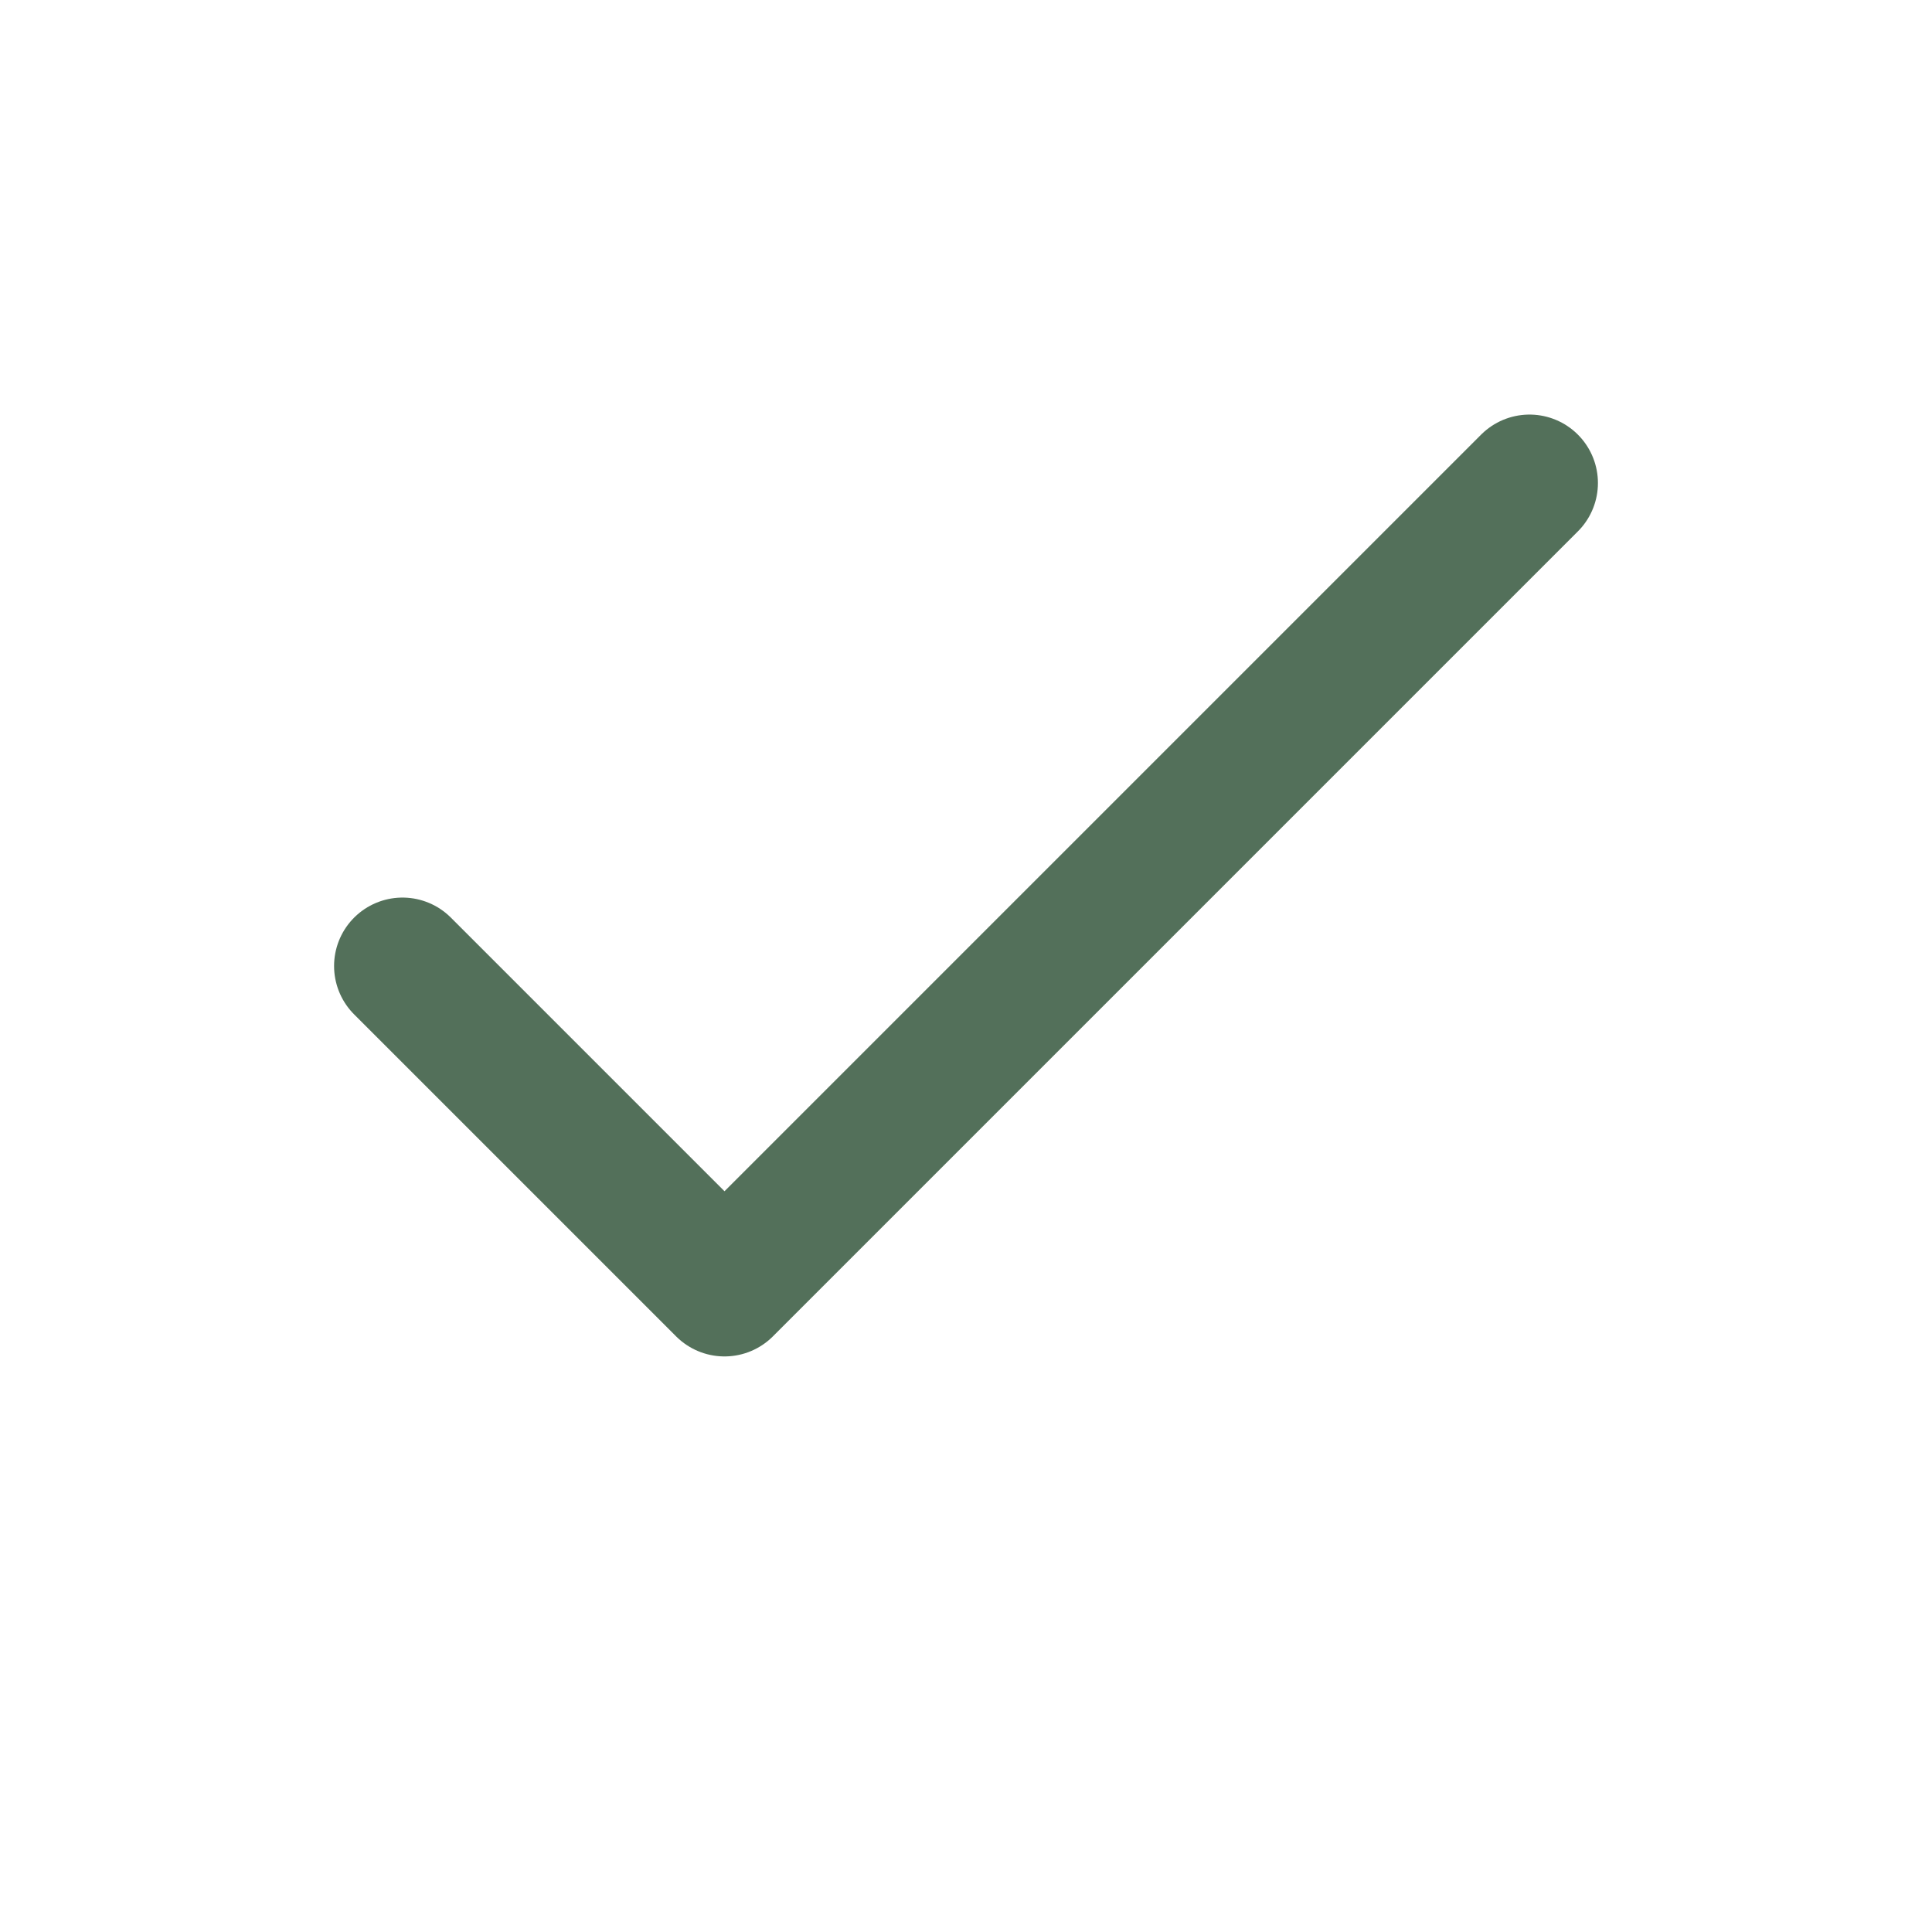
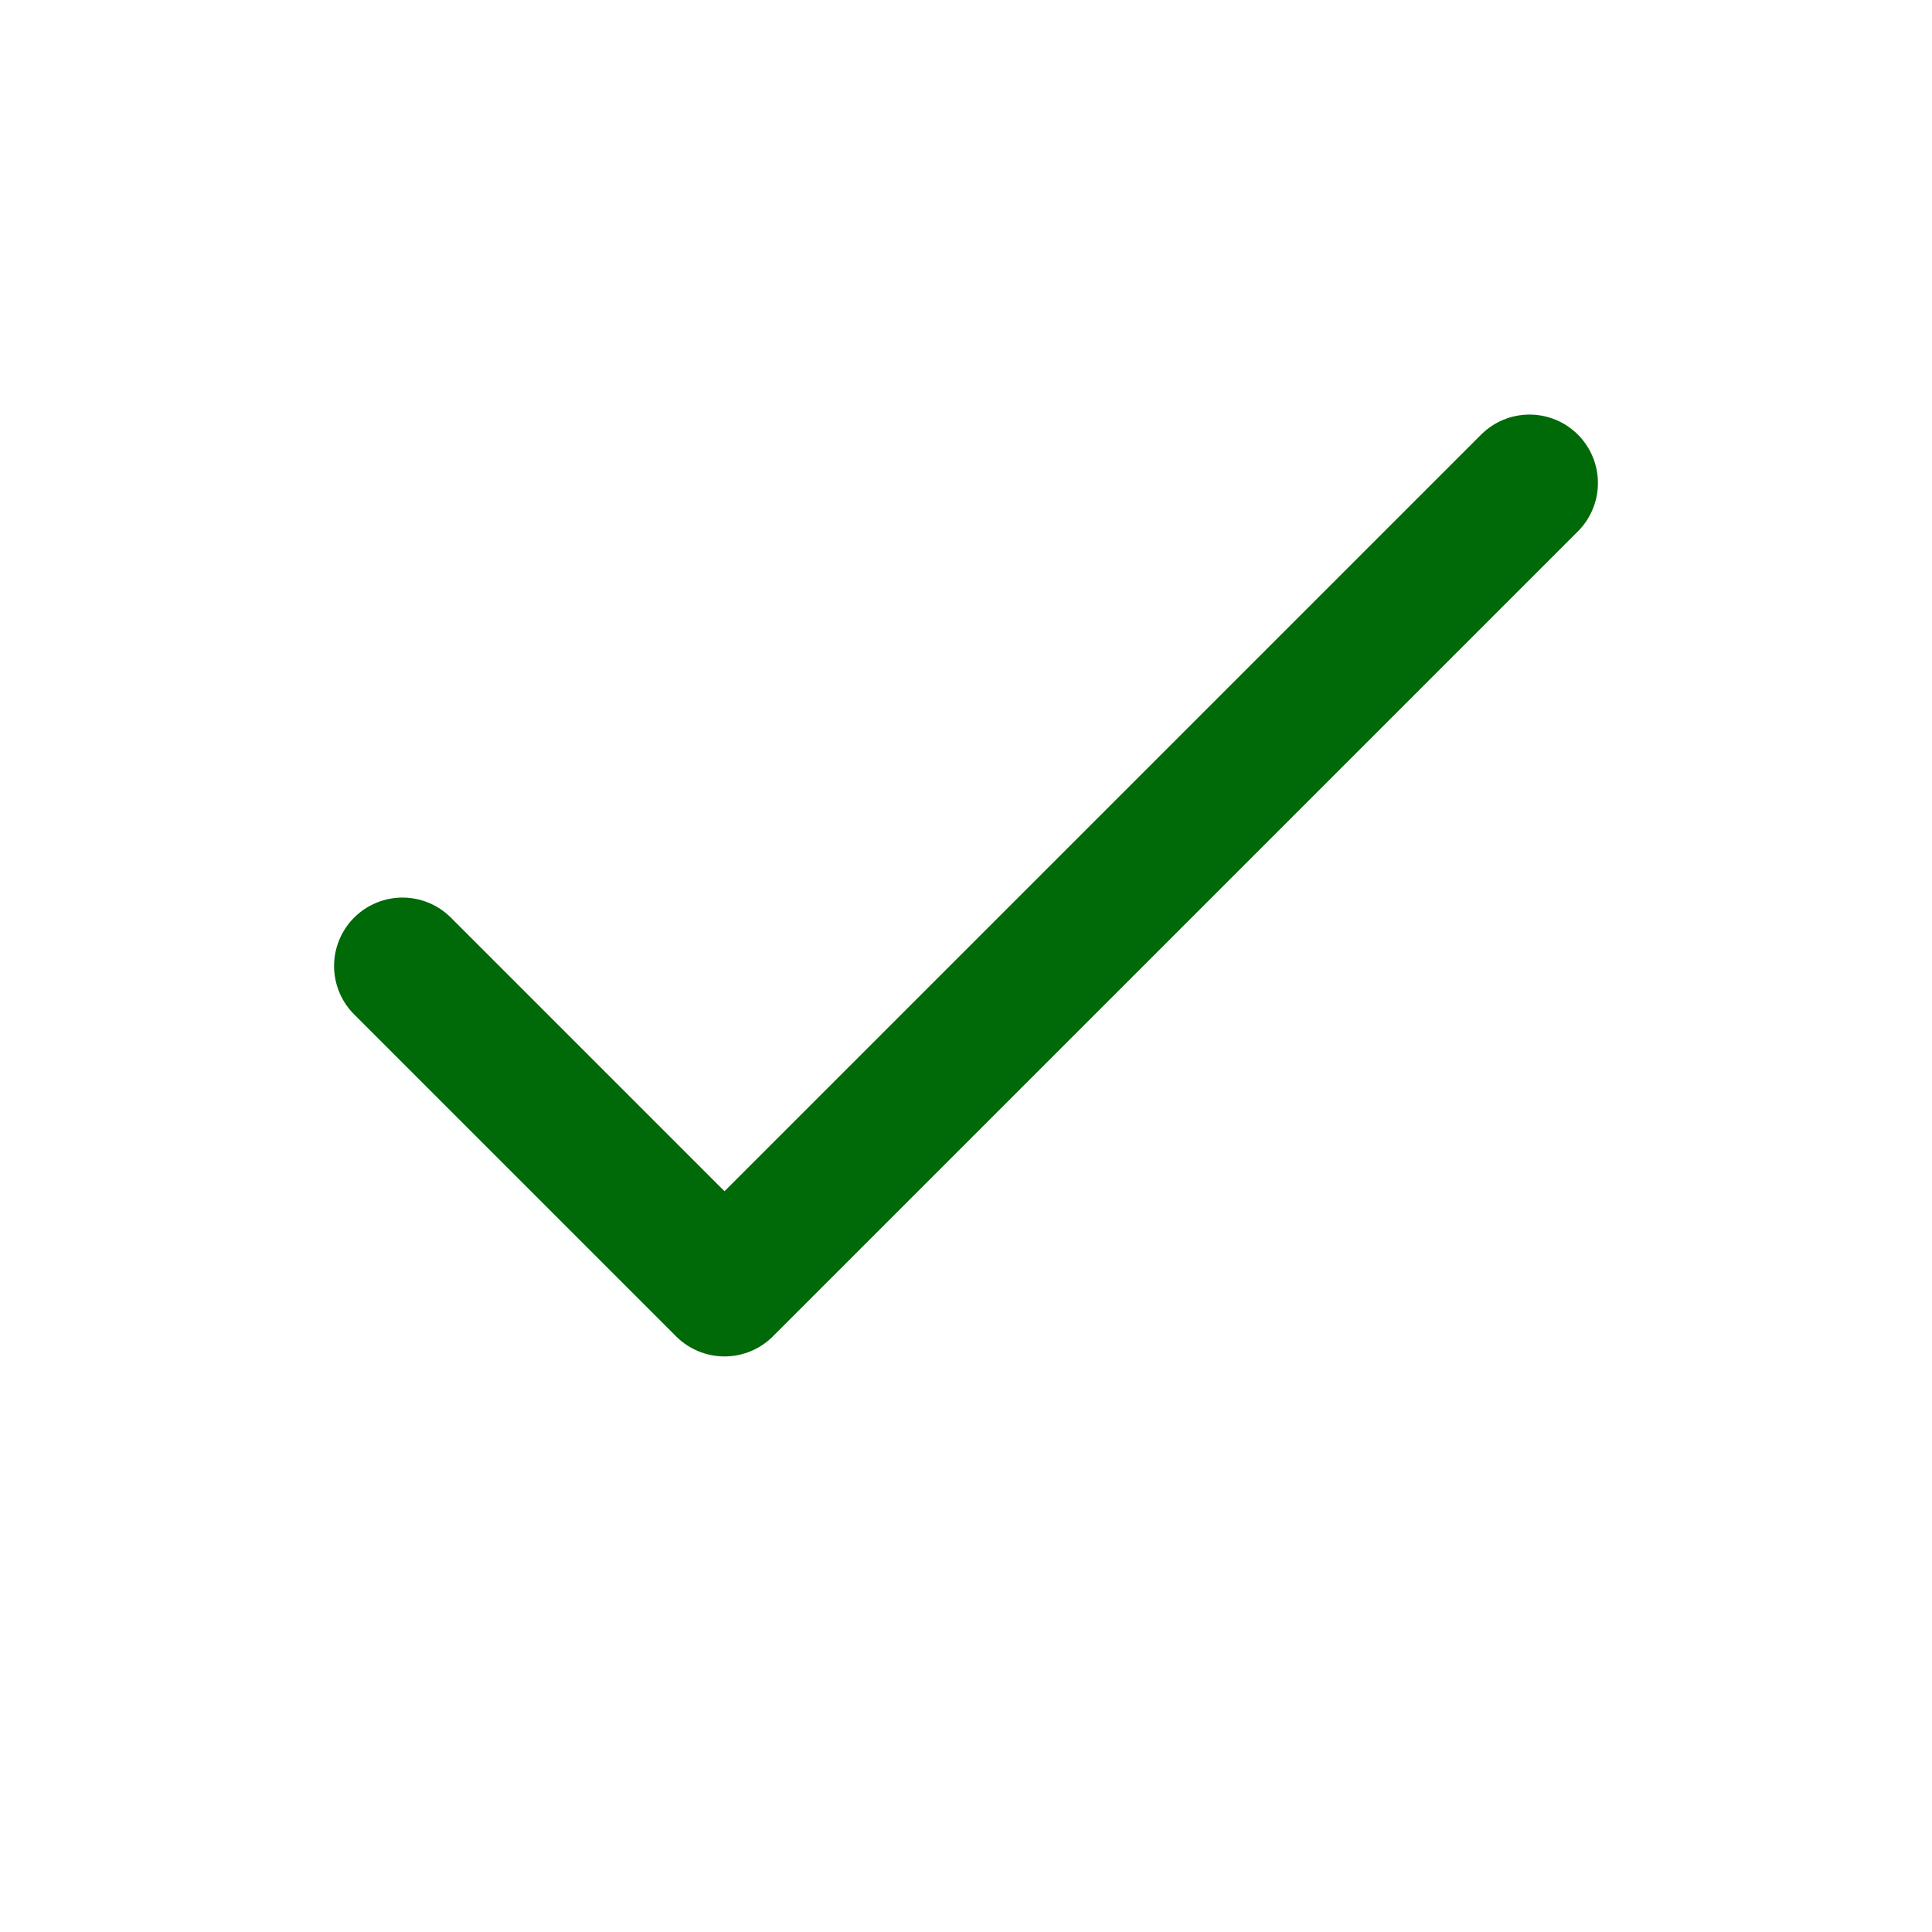
- <svg xmlns="http://www.w3.org/2000/svg" width="18" height="18" viewBox="0 0 24 24" fill="none" stroke="#53705A" stroke-width="1.7" stroke-linecap="round" stroke-linejoin="round">
+ <svg xmlns="http://www.w3.org/2000/svg" width="18" height="18" viewBox="0 0 24 24" fill="none" stroke="#006908" stroke-width="1.7" stroke-linecap="round" stroke-linejoin="round">
  <path d="m5 12 4 4L19 6" />
</svg>
